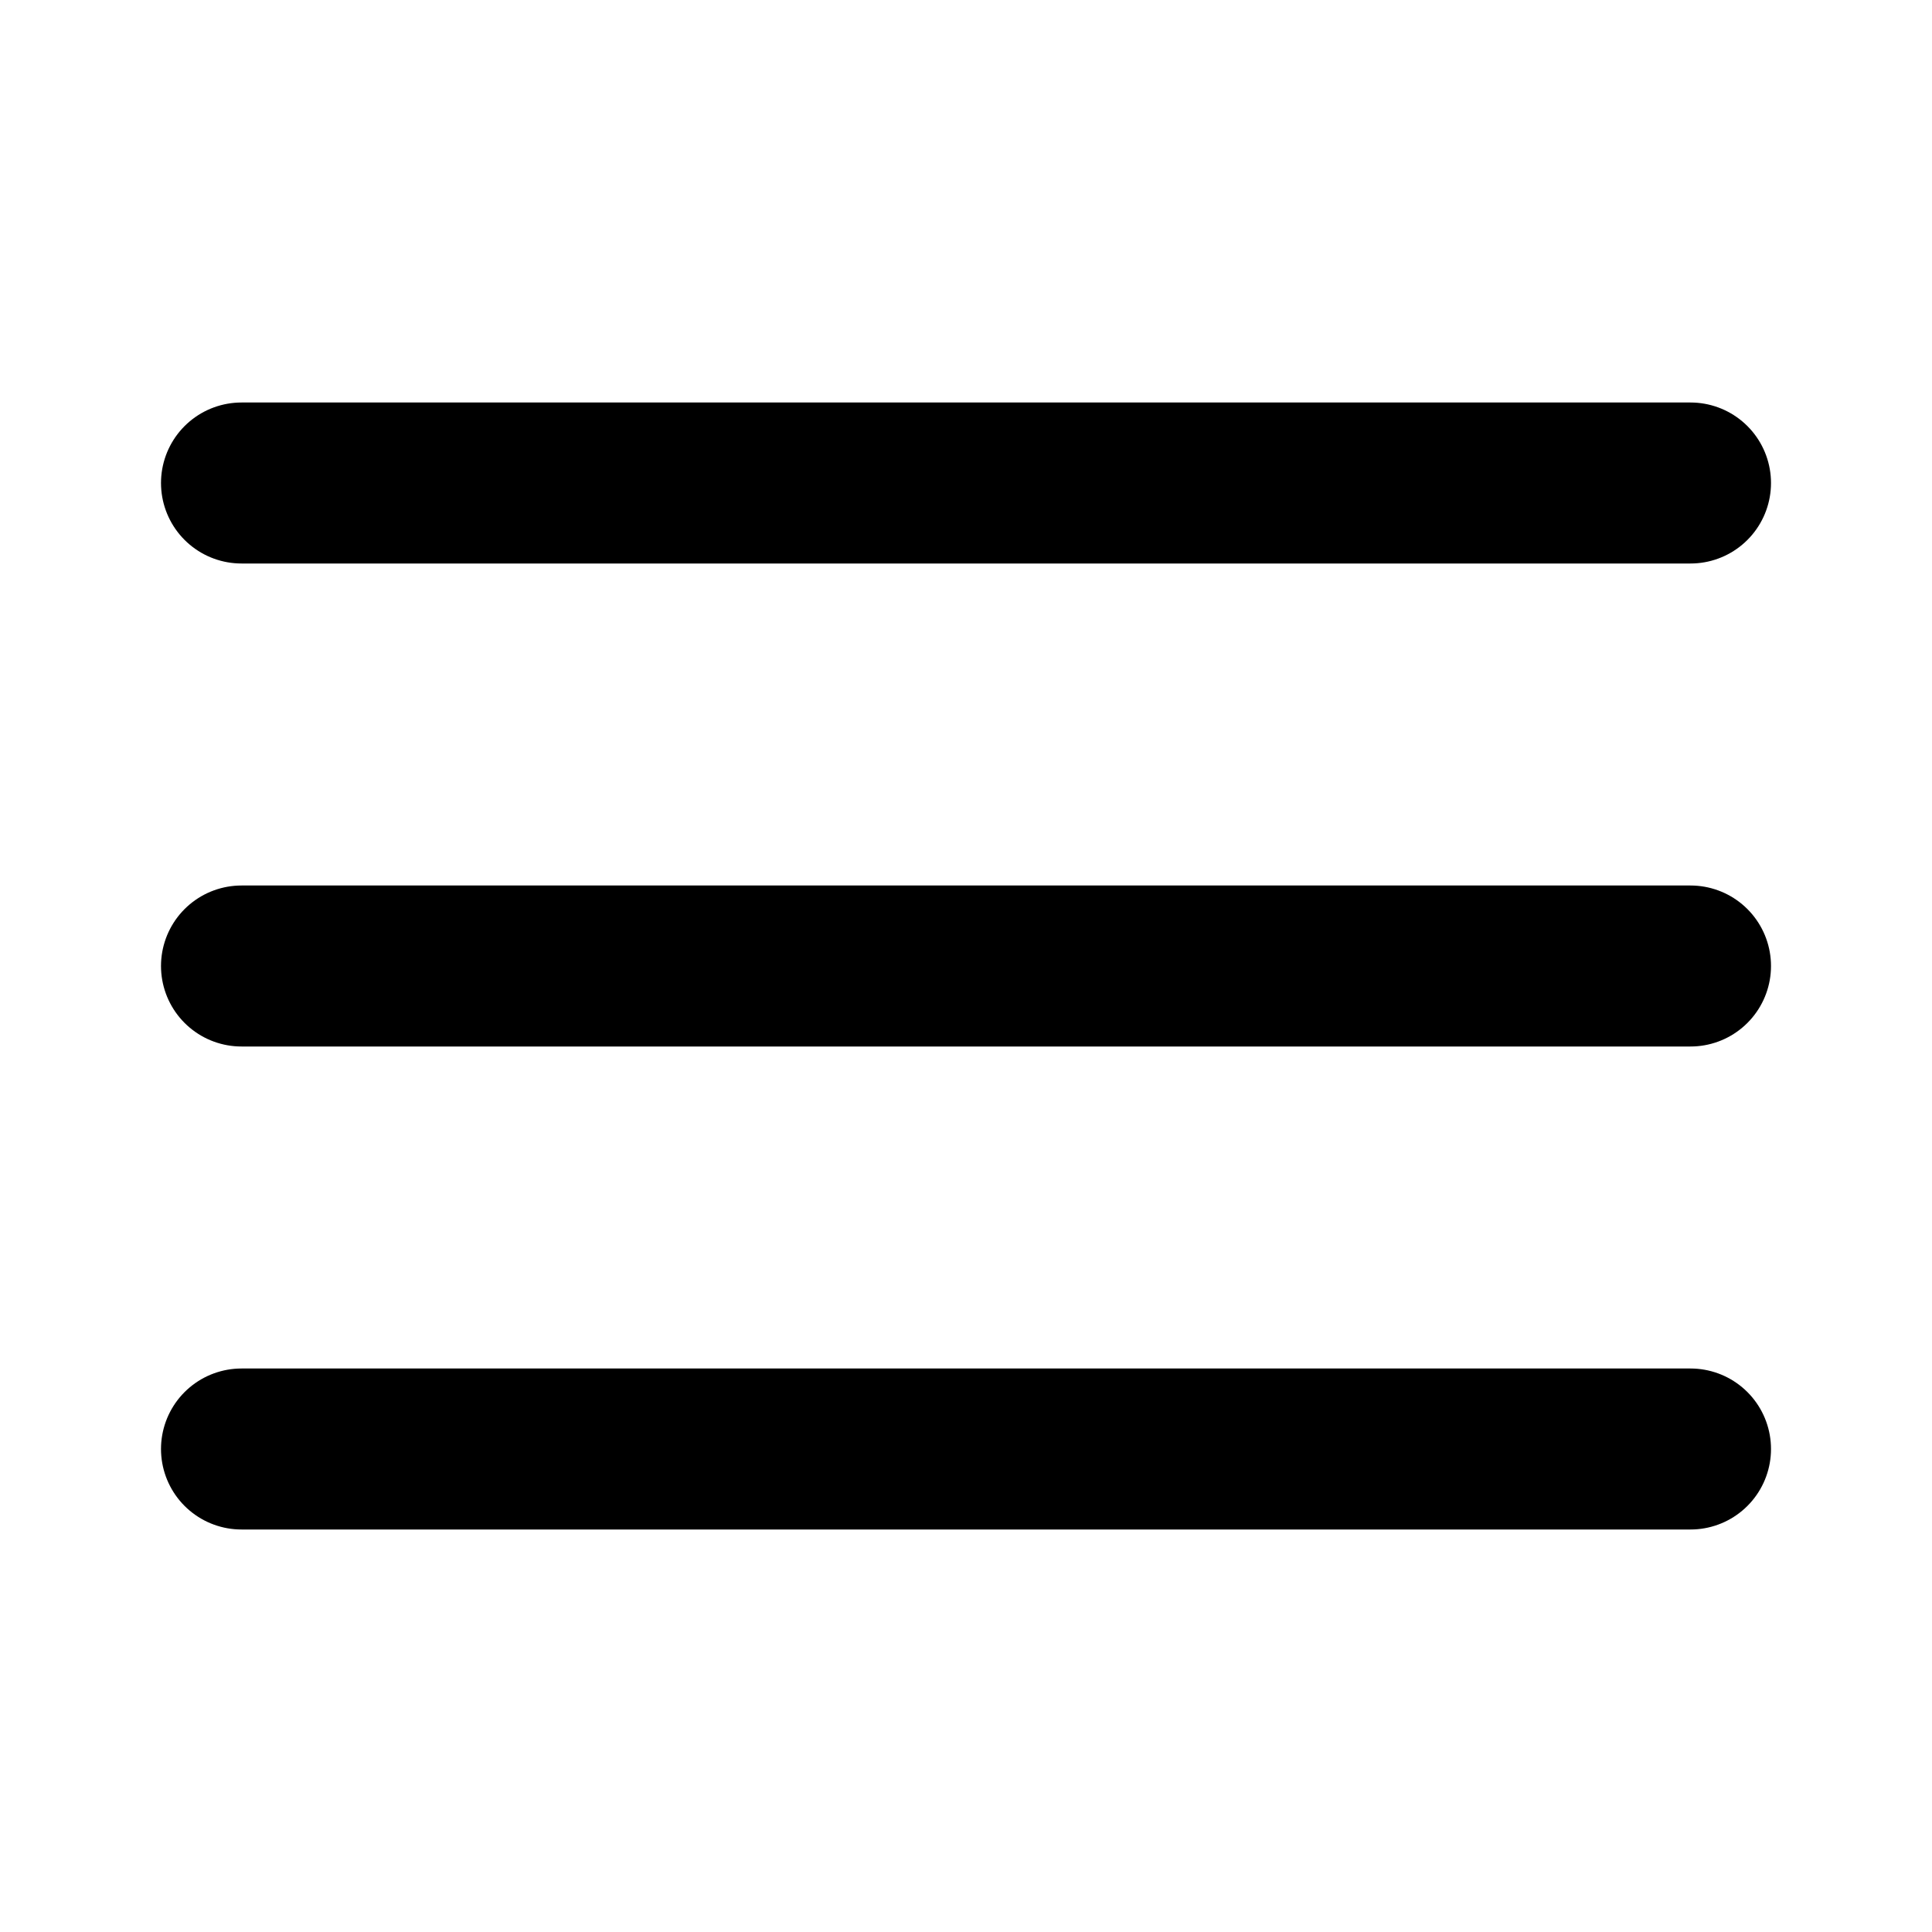
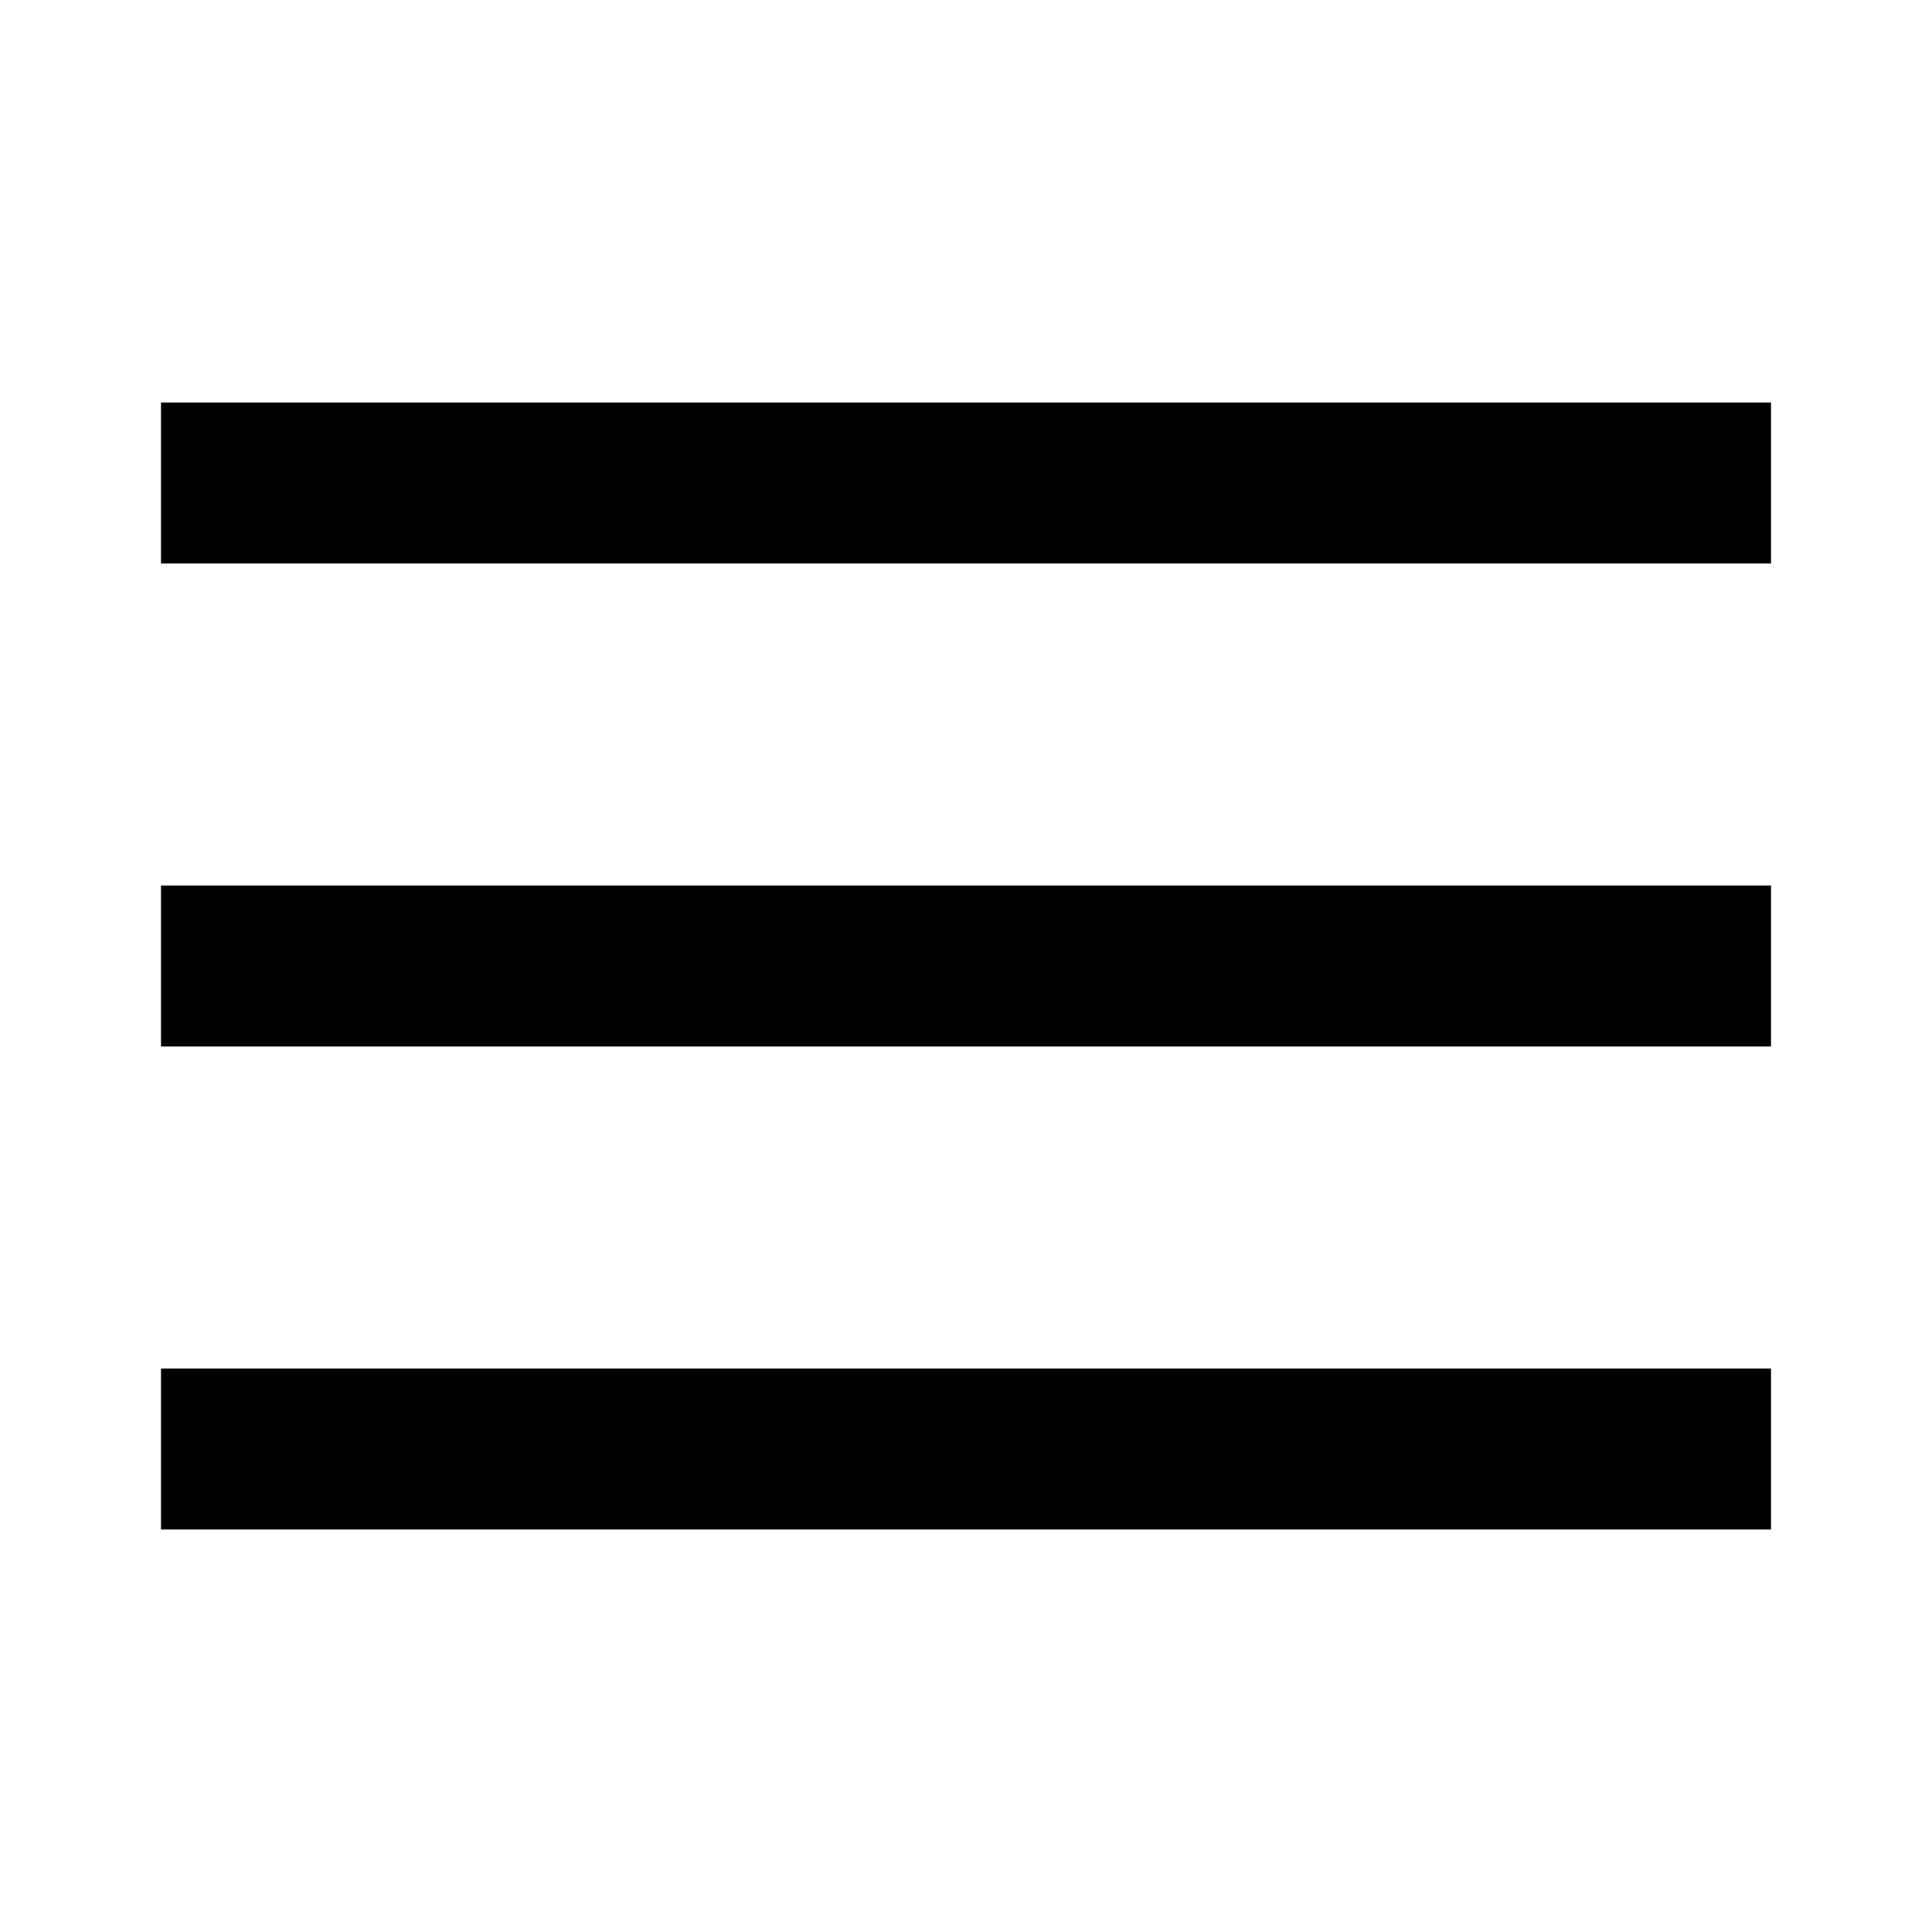
- <svg xmlns="http://www.w3.org/2000/svg" width="24" height="24" viewBox="0 0 24 24" fill="none" stroke="currentColor" stroke-width="2" stroke-linecap="round" stroke-linejoin="round">
+ <svg xmlns="http://www.w3.org/2000/svg" width="24" height="24" viewBox="0 0 24 24" fill="none" stroke="currentColor" stroke-width="2" stroke-linecap="square" stroke-linejoin="miter">
  <line x1="3" y1="12" x2="21" y2="12" />
  <line x1="3" y1="6" x2="21" y2="6" />
  <line x1="3" y1="18" x2="21" y2="18" />
</svg>
